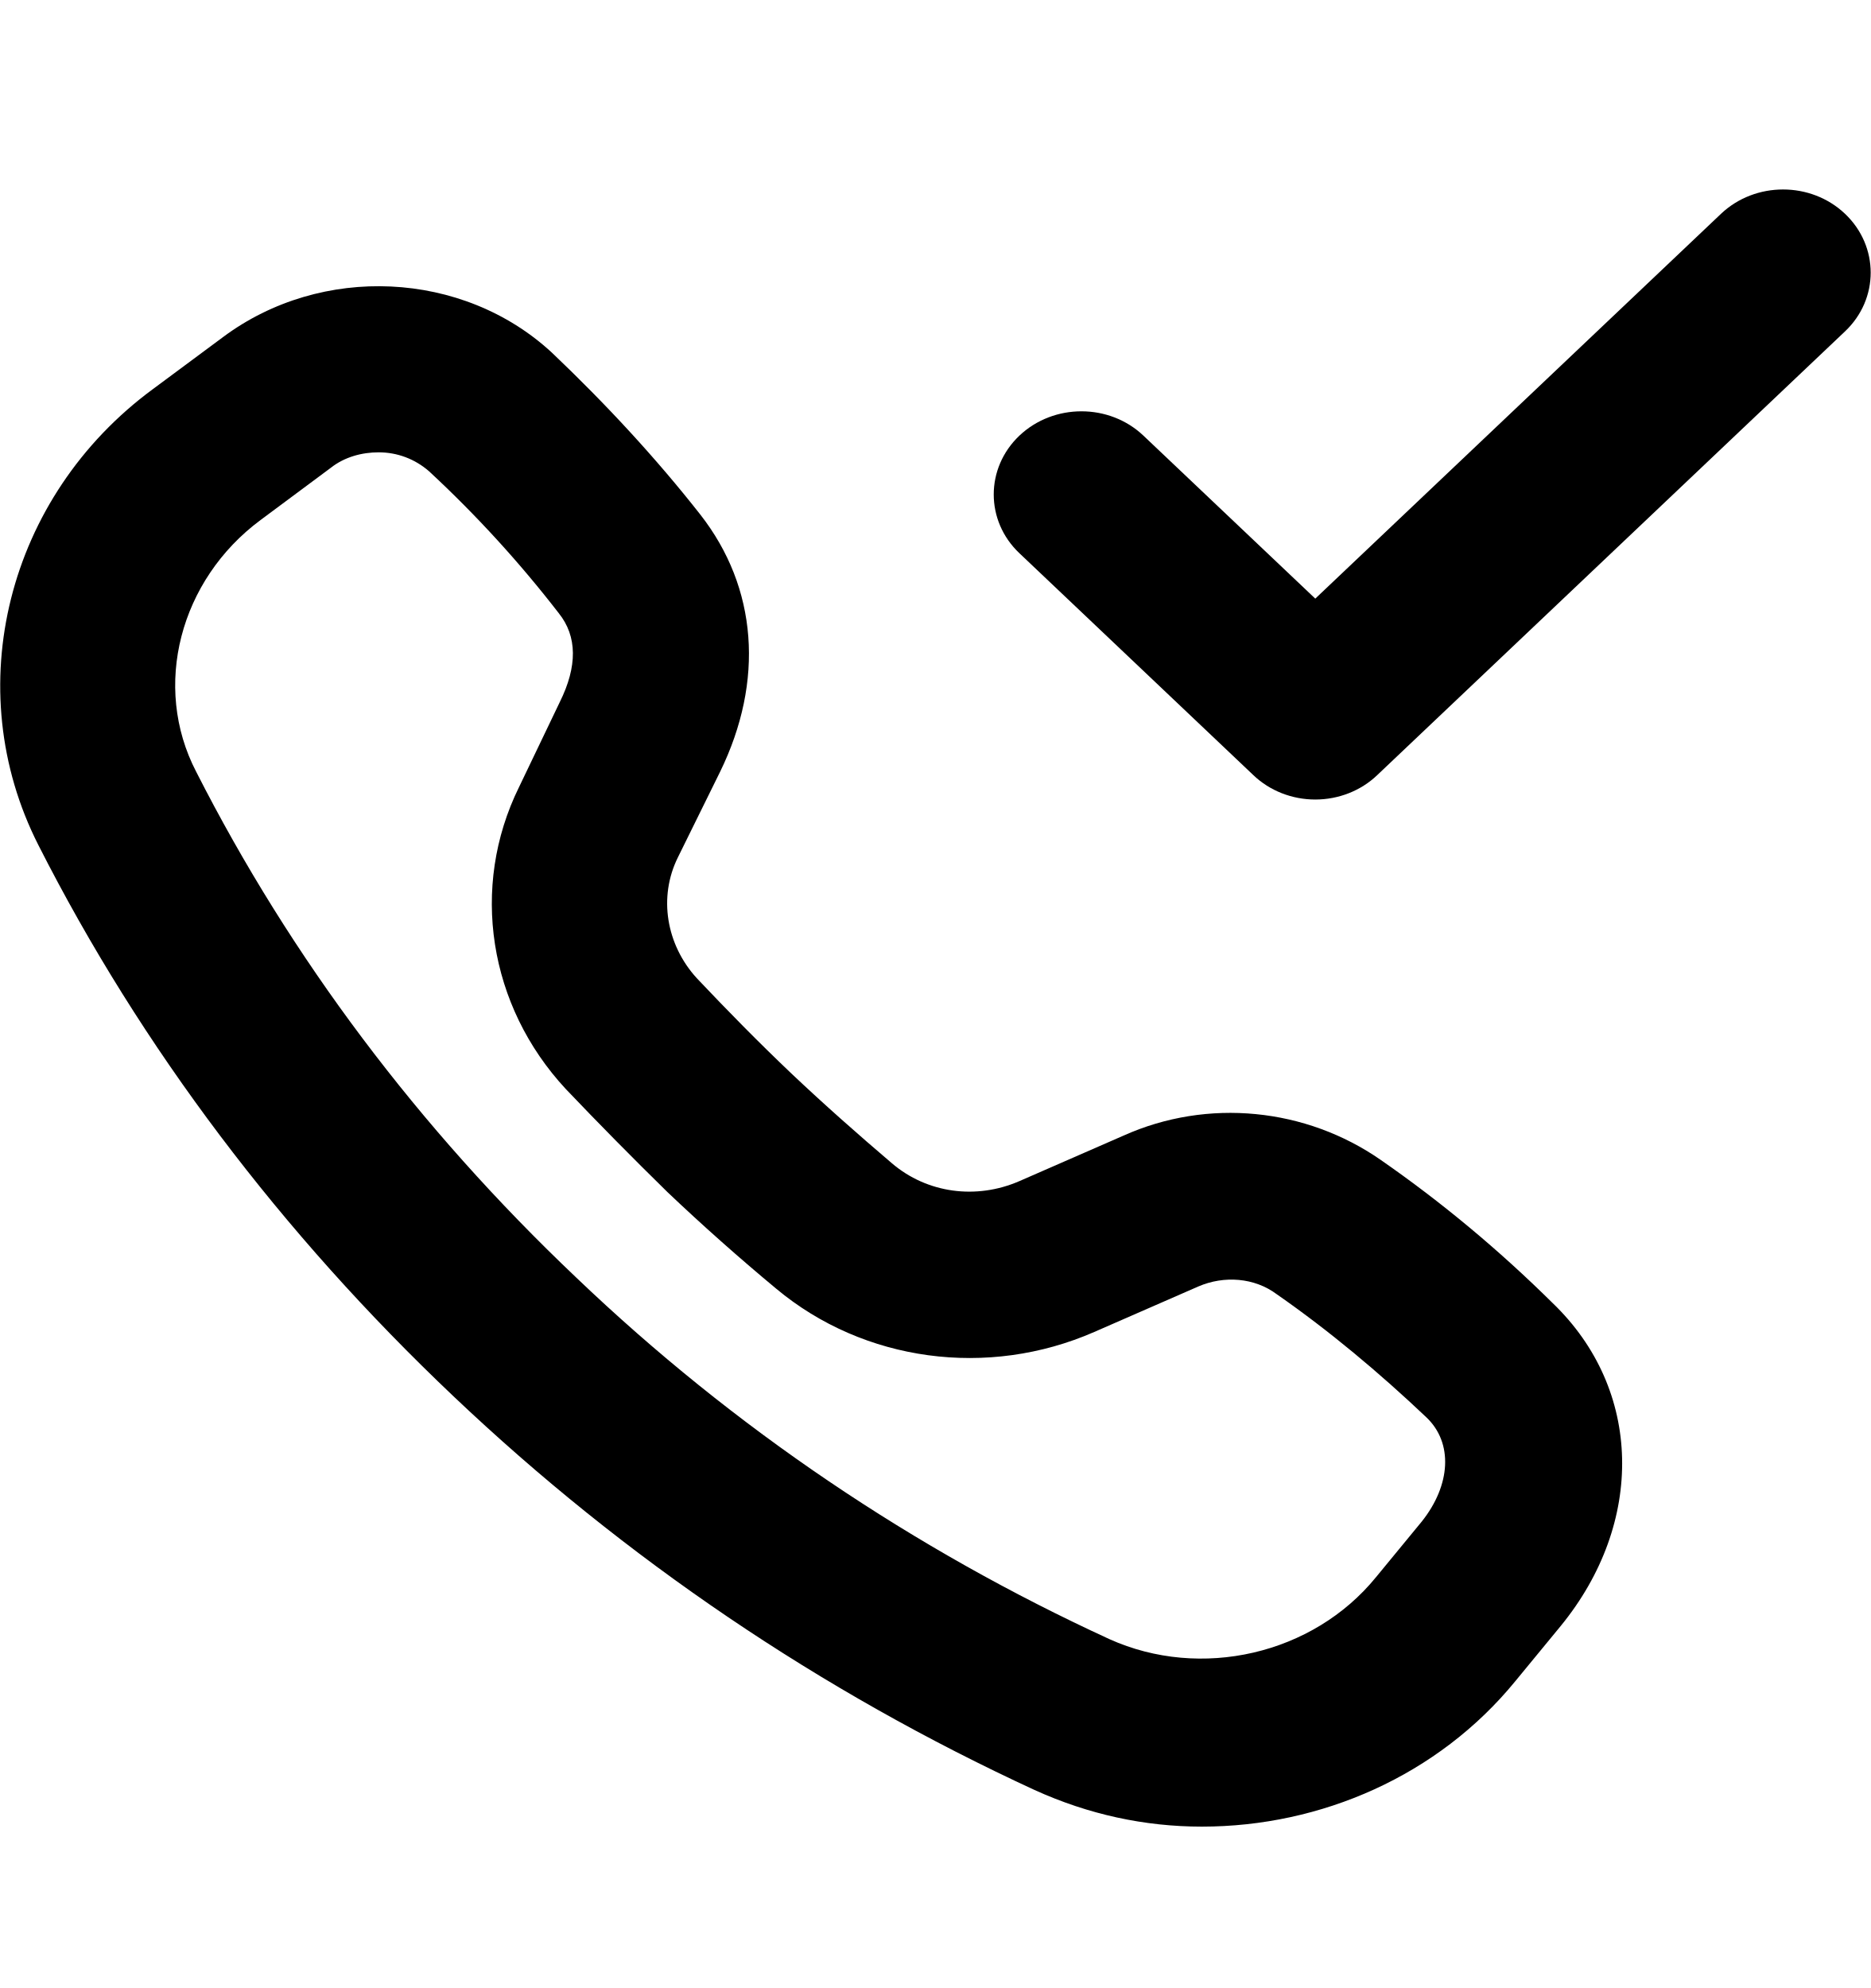
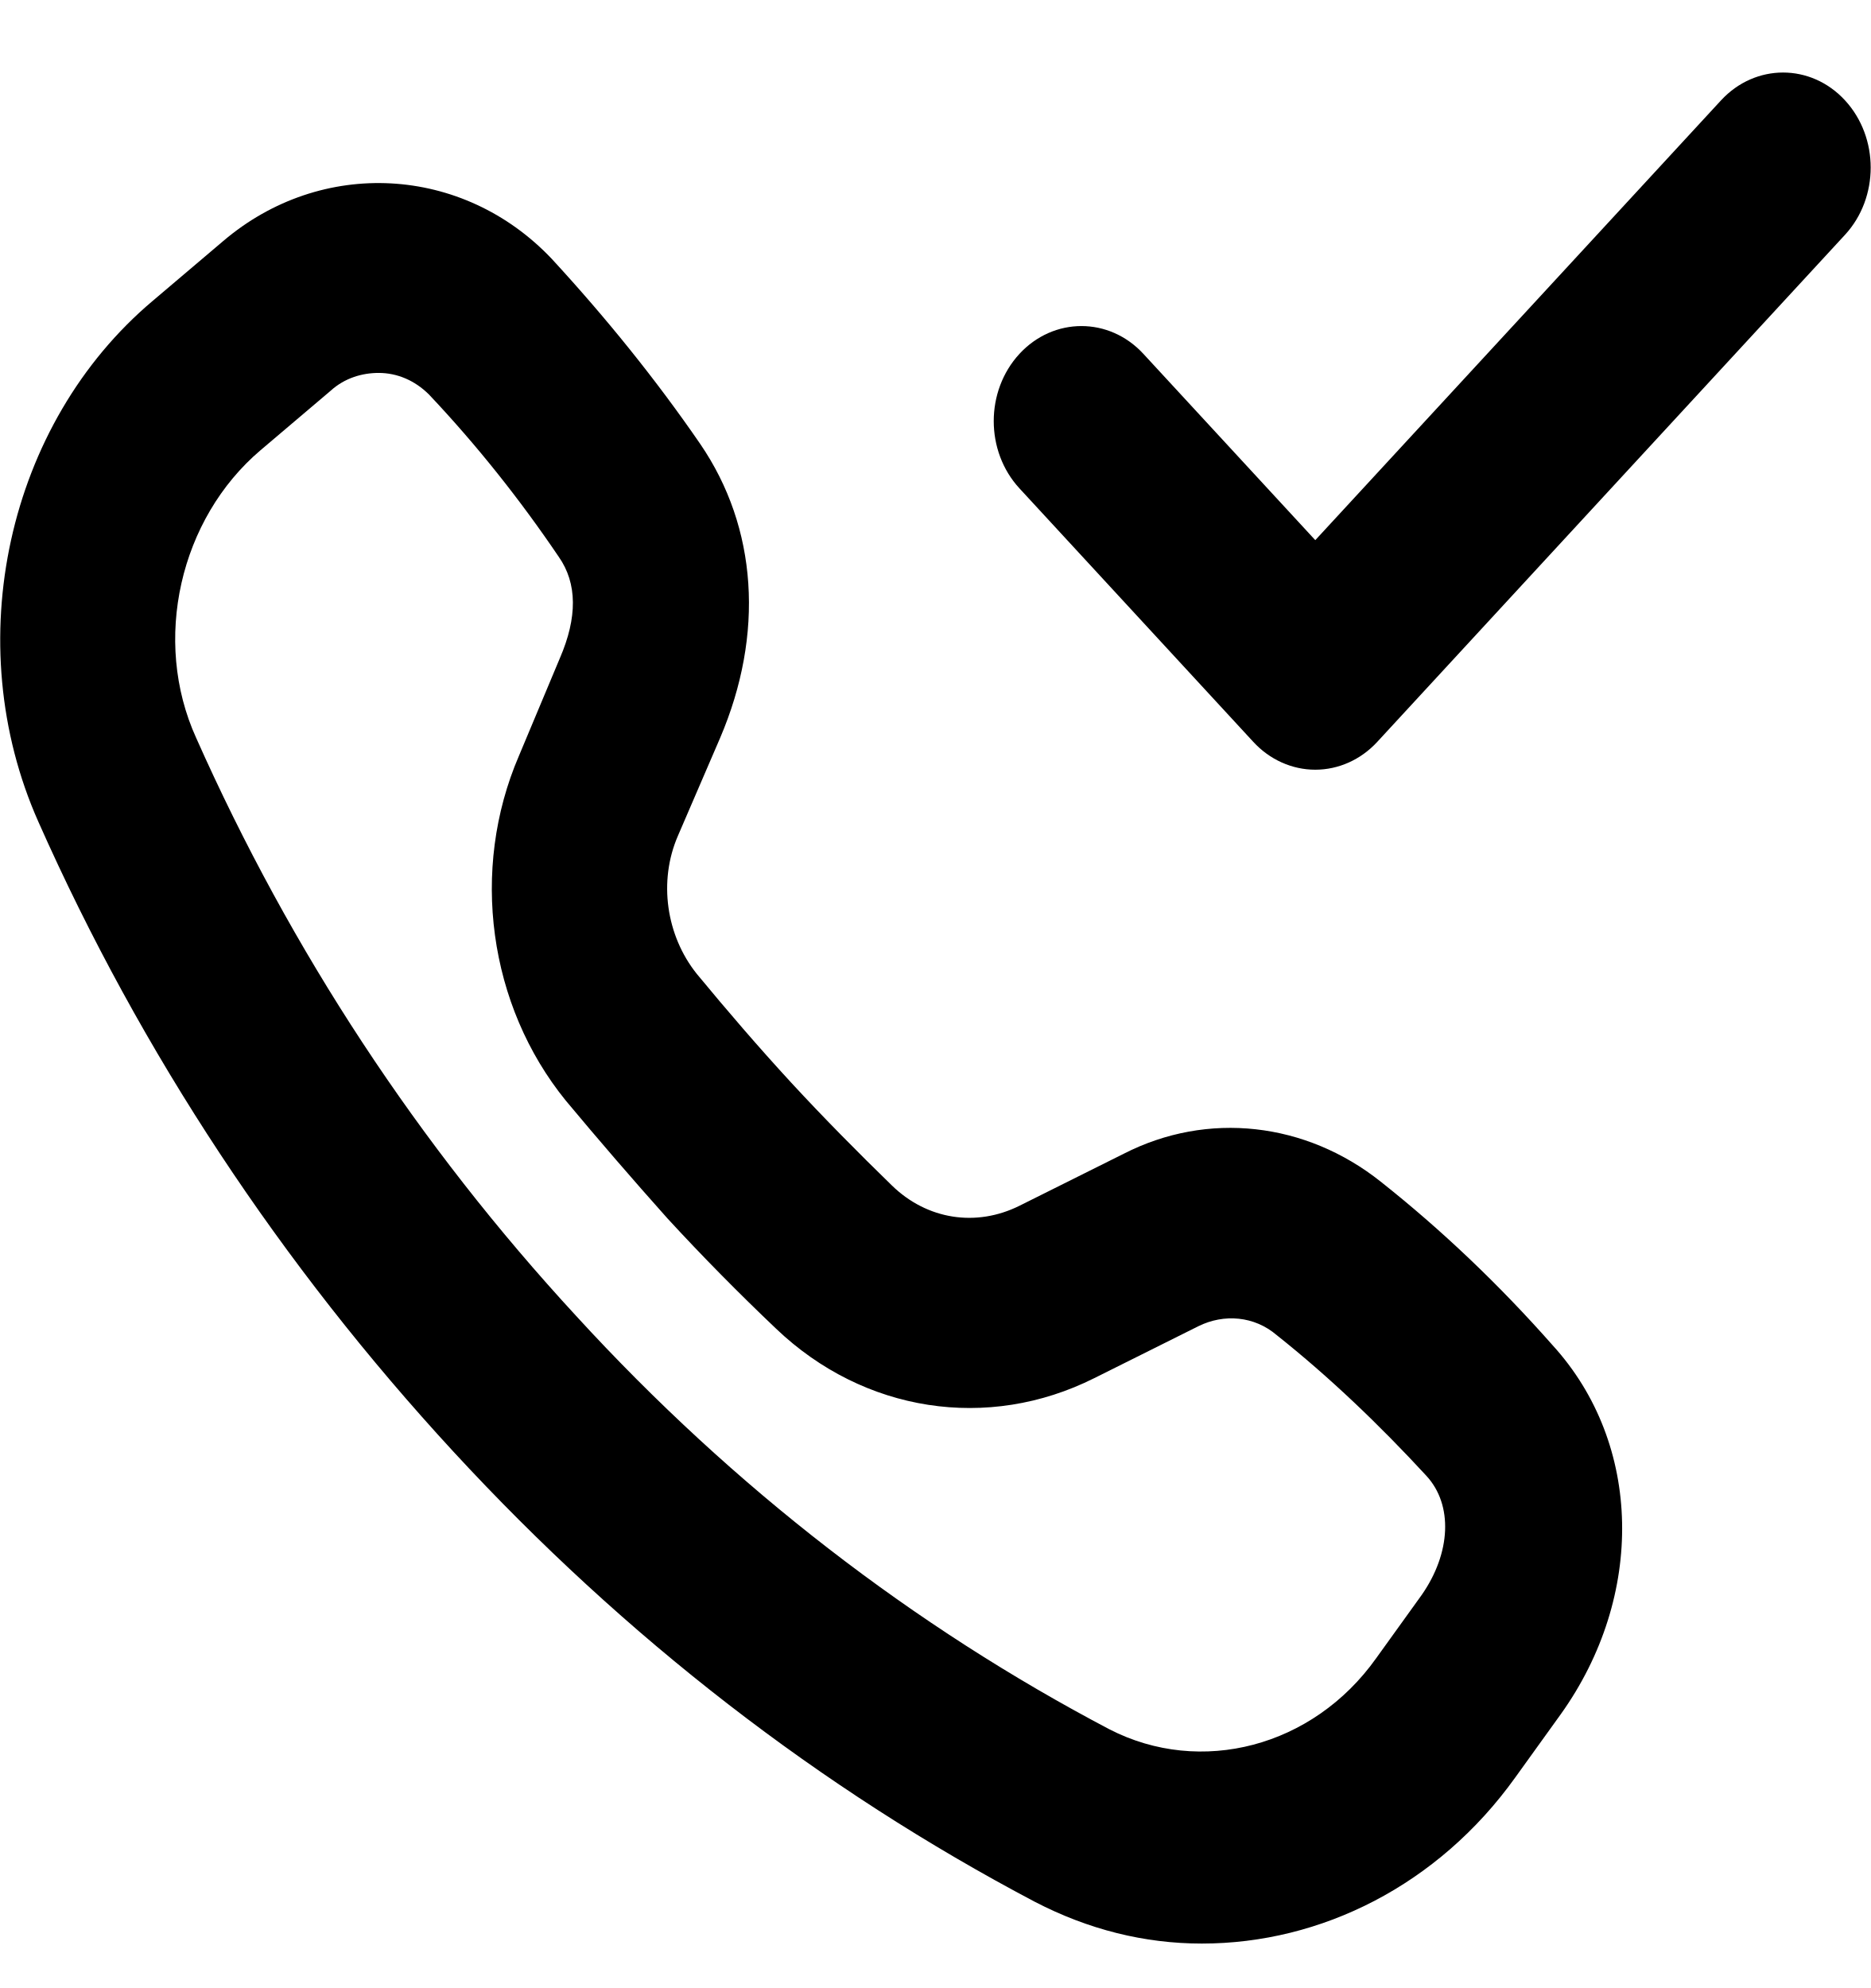
<svg xmlns="http://www.w3.org/2000/svg" viewBox="0 0 16 17">
-   <path d="M15.778 2.834C16.071 2.557 16.071 2.106 15.778 1.828C15.486 1.551 15.011 1.551 14.718 1.828L11.248 5.119L9.778 3.725C9.486 3.448 9.011 3.448 8.718 3.725C8.425 4.003 8.425 4.454 8.718 4.731L10.718 6.628C10.858 6.762 11.049 6.837 11.248 6.837C11.447 6.837 11.638 6.762 11.778 6.628L15.778 2.834Z" />
-   <path fill-rule="evenodd" clip-rule="evenodd" d="M9.608 9.711C10.328 9.388 11.168 9.474 11.808 9.919C12.328 10.28 12.818 10.688 13.278 11.143C14.048 11.883 14.068 13.021 13.348 13.903L12.958 14.377C12.298 15.184 11.298 15.62 10.278 15.62C9.788 15.62 9.308 15.516 8.848 15.307C7.018 14.463 5.348 13.334 3.878 11.94C2.408 10.546 1.208 8.961 0.328 7.226C-0.352 5.888 0.058 4.247 1.308 3.327L1.908 2.882C2.748 2.256 3.958 2.312 4.718 3.014C5.178 3.451 5.608 3.915 5.988 4.399C6.478 5.025 6.538 5.822 6.158 6.6L5.798 7.33C5.628 7.671 5.698 8.079 5.958 8.364C6.218 8.639 6.488 8.914 6.768 9.18C7.048 9.445 7.338 9.701 7.628 9.948C7.928 10.204 8.348 10.261 8.718 10.1L9.608 9.711ZM11.768 13.486L12.158 13.012C12.408 12.699 12.428 12.338 12.198 12.12C11.798 11.741 11.368 11.38 10.918 11.067C10.728 10.925 10.468 10.906 10.248 11.001L9.358 11.39C8.448 11.788 7.388 11.646 6.638 11.02C6.318 10.754 6.008 10.479 5.708 10.194C5.408 9.9 5.118 9.606 4.838 9.312C4.178 8.601 4.018 7.586 4.438 6.732L4.788 6.002C4.938 5.699 4.938 5.442 4.778 5.243C4.448 4.816 4.078 4.409 3.668 4.029C3.548 3.925 3.398 3.868 3.238 3.868C3.098 3.868 2.948 3.906 2.828 4.001L2.228 4.447C1.538 4.959 1.298 5.869 1.678 6.6C2.488 8.193 3.578 9.644 4.928 10.925C6.278 12.215 7.818 13.249 9.488 14.017C10.268 14.368 11.228 14.15 11.768 13.486Z" />
+   <path d="M15.778 2.008C16.071 1.69 16.071 1.176 15.778 0.858C15.486 0.541 15.011 0.541 14.718 0.858L11.248 4.619L9.778 3.026C9.486 2.709 9.011 2.709 8.718 3.026C8.425 3.344 8.425 3.858 8.718 4.176L10.718 6.344C10.858 6.496 11.049 6.582 11.248 6.582C11.447 6.582 11.638 6.496 11.778 6.344L15.778 2.008Z" />
+   <path fill-rule="evenodd" clip-rule="evenodd" d="M9.608 9.867C10.328 9.498 11.168 9.596 11.808 10.105C12.328 10.517 12.818 10.983 13.278 11.504C14.048 12.349 14.068 13.65 13.348 14.658L12.958 15.2C12.298 16.121 11.298 16.62 10.278 16.62C9.788 16.62 9.308 16.501 8.848 16.262C7.018 15.297 5.348 14.008 3.878 12.414C2.408 10.82 1.208 9.01 0.328 7.027C-0.352 5.498 0.058 3.623 1.308 2.571L1.908 2.062C2.748 1.346 3.958 1.411 4.718 2.213C5.178 2.712 5.608 3.243 5.988 3.796C6.478 4.512 6.538 5.422 6.158 6.311L5.798 7.146C5.628 7.536 5.698 8.002 5.958 8.327C6.218 8.642 6.488 8.956 6.768 9.26C7.048 9.563 7.338 9.856 7.628 10.138C7.928 10.43 8.348 10.495 8.718 10.311L9.608 9.867ZM11.768 14.181L12.158 13.639C12.408 13.281 12.428 12.869 12.198 12.62C11.798 12.186 11.368 11.774 10.918 11.417C10.728 11.254 10.468 11.232 10.248 11.341L9.358 11.785C8.448 12.241 7.388 12.078 6.638 11.363C6.318 11.059 6.008 10.745 5.708 10.419C5.408 10.083 5.118 9.747 4.838 9.411C4.178 8.598 4.018 7.438 4.438 6.463L4.788 5.628C4.938 5.281 4.938 4.989 4.778 4.761C4.448 4.273 4.078 3.807 3.668 3.373C3.548 3.254 3.398 3.189 3.238 3.189C3.098 3.189 2.948 3.232 2.828 3.341L2.228 3.85C1.538 4.436 1.298 5.476 1.678 6.311C2.488 8.132 3.578 9.791 4.928 11.254C6.278 12.728 7.818 13.91 9.488 14.788C10.268 15.189 11.228 14.94 11.768 14.181Z" />
</svg>
